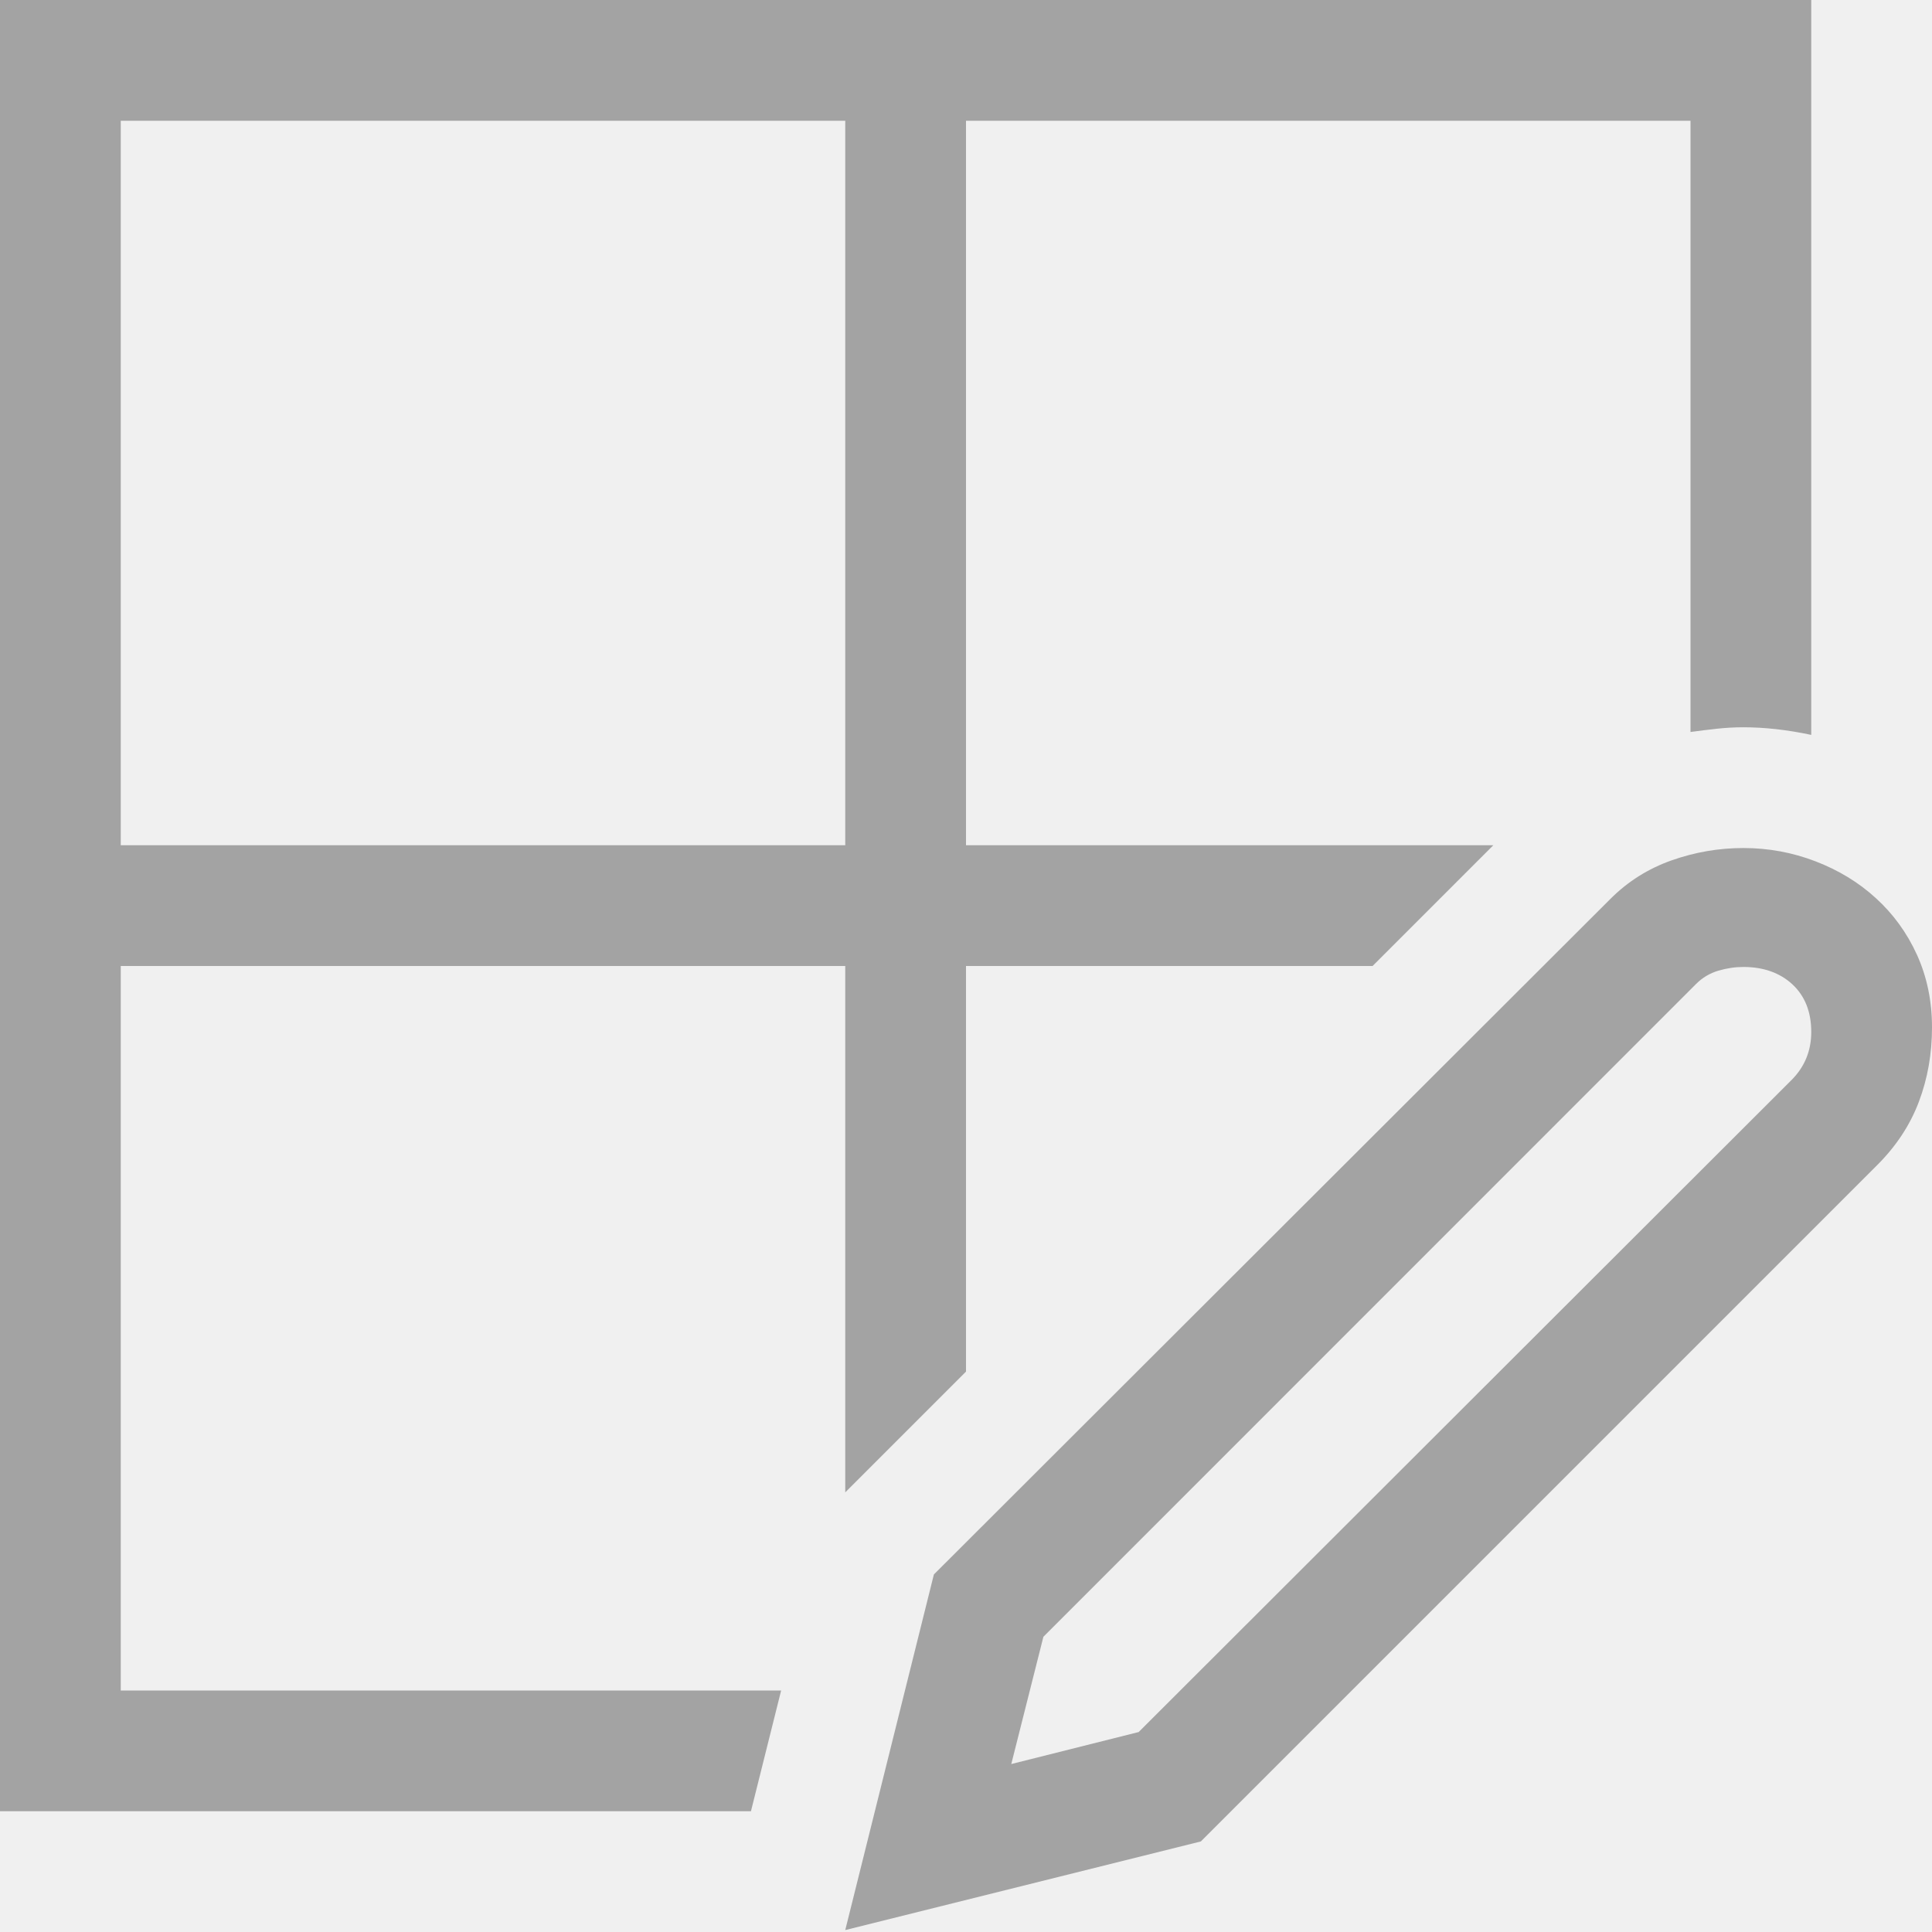
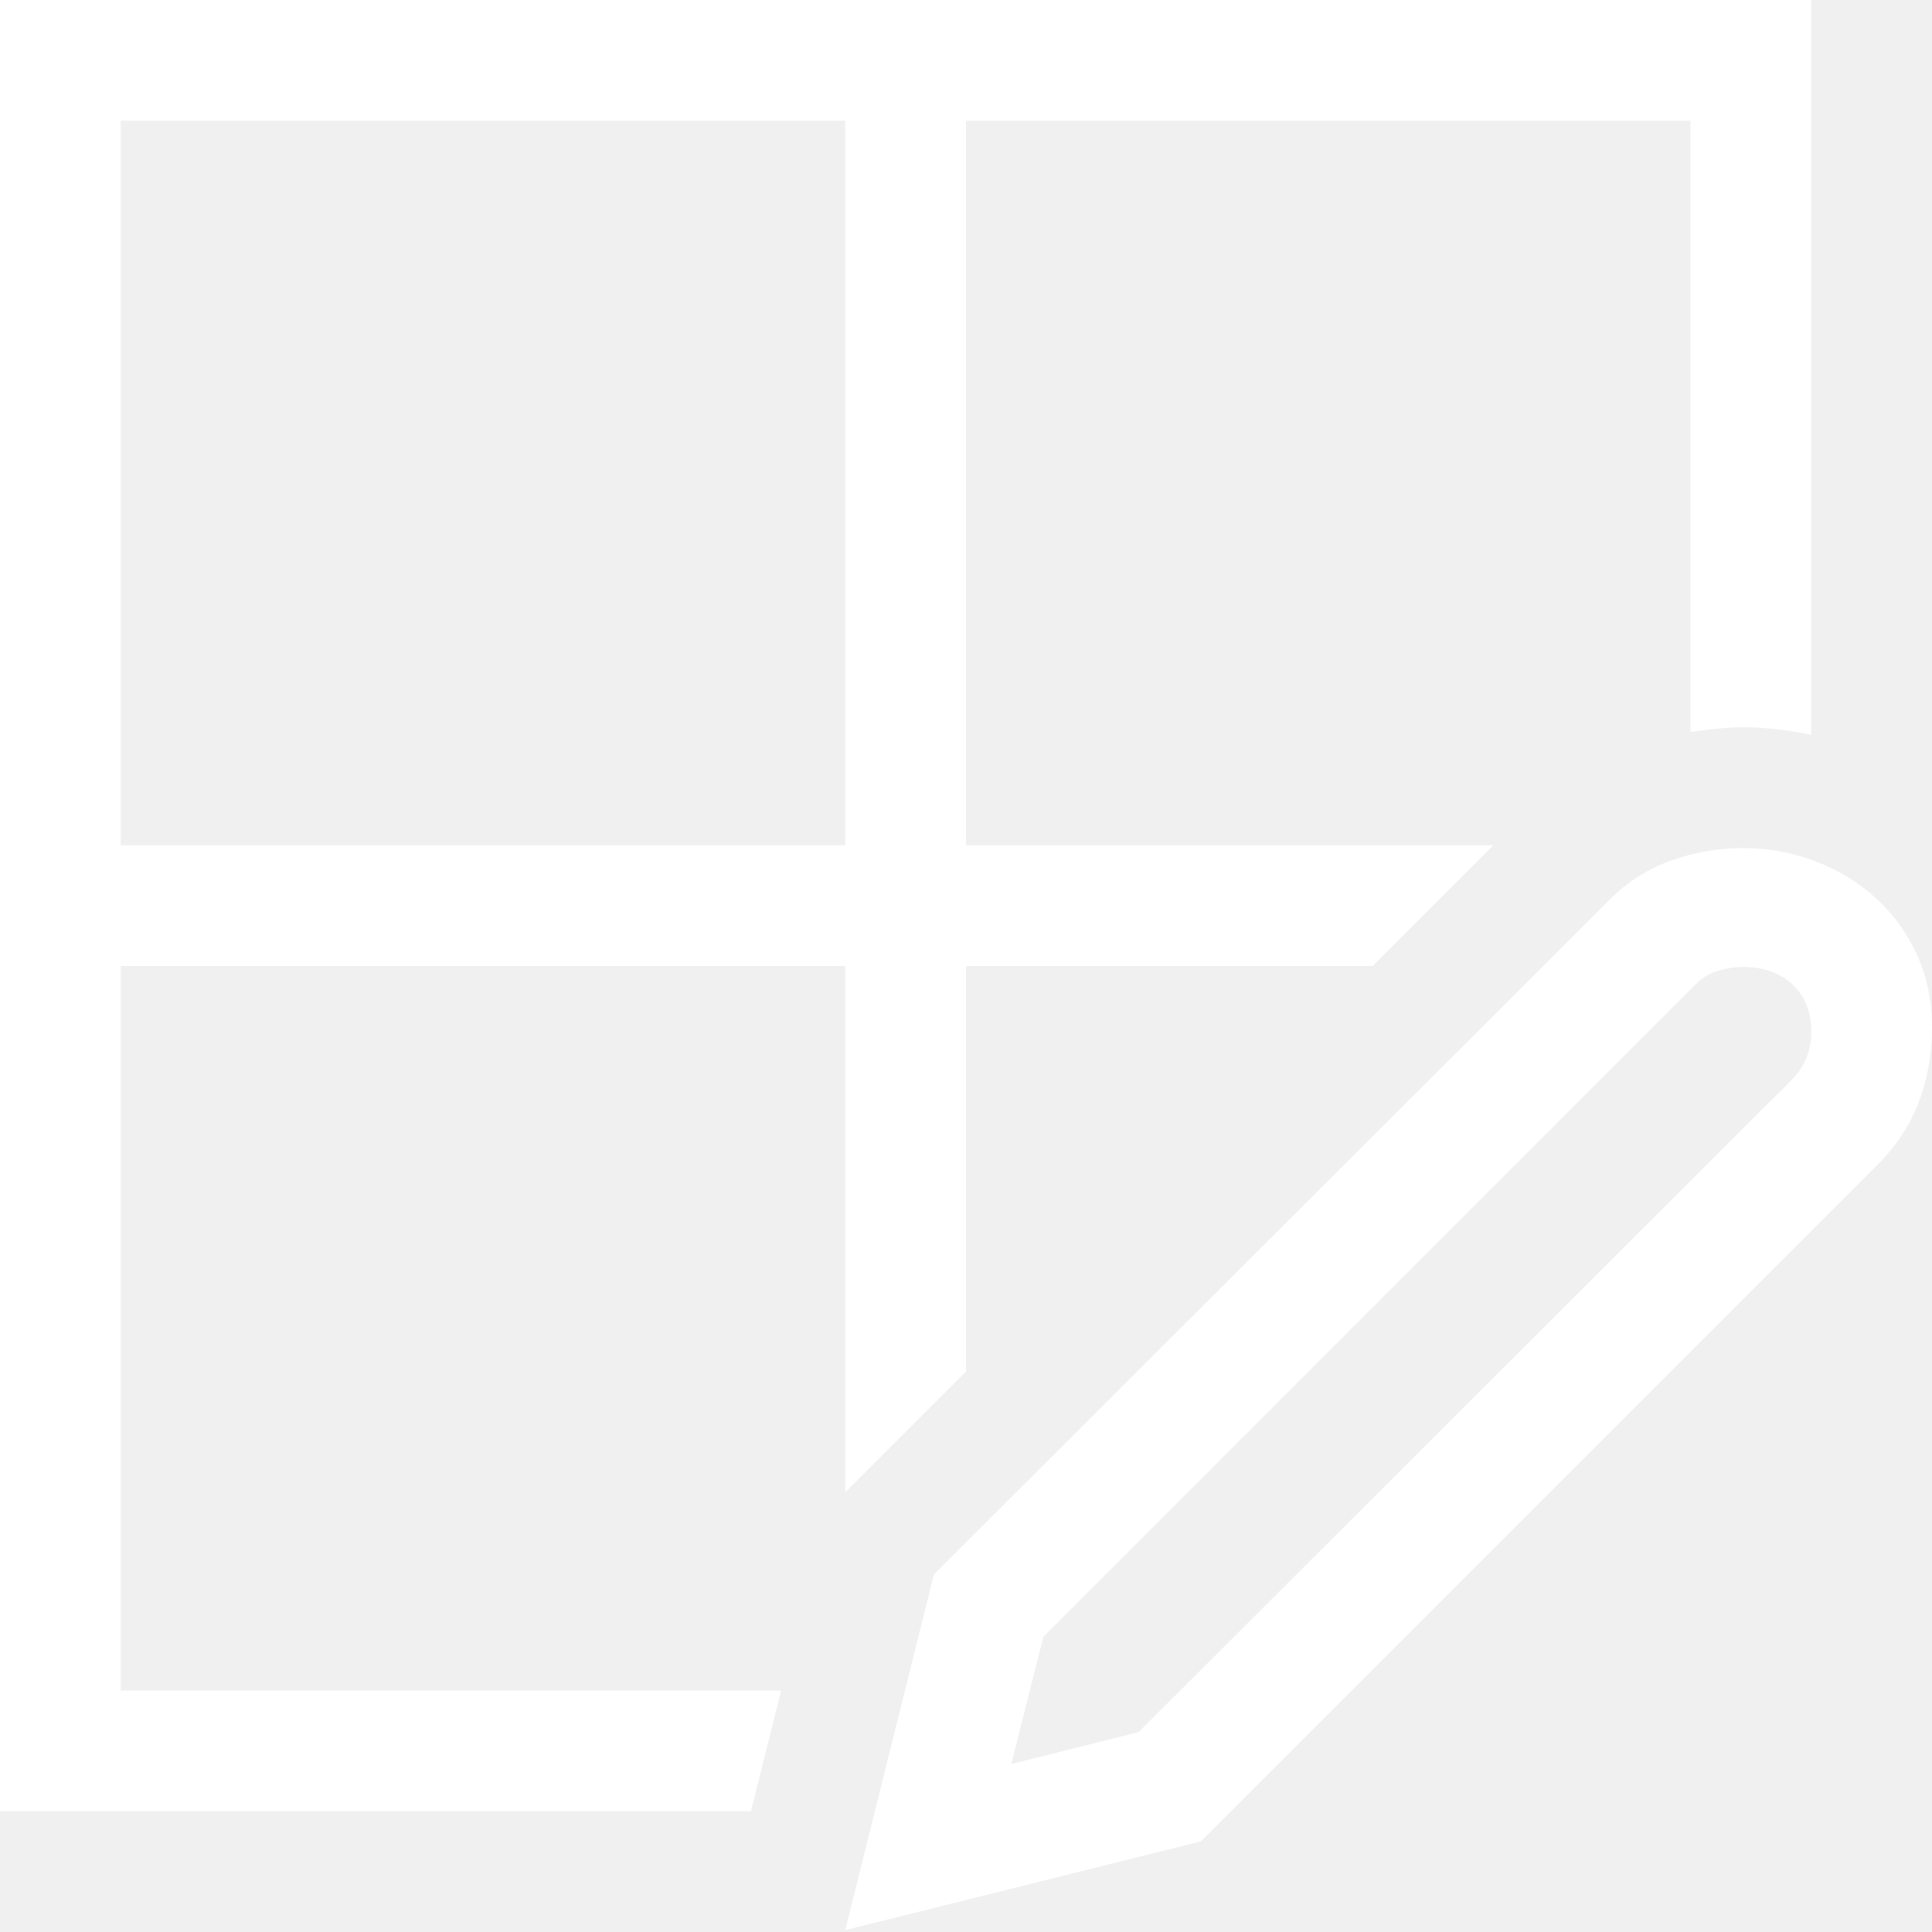
<svg xmlns="http://www.w3.org/2000/svg" width="16" height="16" viewBox="0 0 16 16" fill="none">
-   <path fill-rule="evenodd" clip-rule="evenodd" d="M7 8V12.359L8 11.359V8H11.367L12.367 7H8V1H14V6.062C14.073 6.052 14.146 6.043 14.219 6.035C14.292 6.027 14.365 6.023 14.438 6.023C14.615 6.023 14.802 6.044 15 6.086V0H0V15H6.219L6.469 14H1V8H7ZM7 1V7H1V1H7ZM14.438 7.023C14.646 7.023 14.845 7.06 15.035 7.133C15.225 7.206 15.392 7.307 15.535 7.438C15.678 7.568 15.792 7.724 15.875 7.906C15.958 8.089 16 8.289 16 8.508C16 8.727 15.964 8.932 15.891 9.125C15.818 9.318 15.703 9.492 15.547 9.648L9.945 15.25L7 15.984L7.734 13.039L13.336 7.445C13.482 7.299 13.651 7.193 13.844 7.125C14.037 7.057 14.234 7.023 14.438 7.023V7.023ZM15 8.547C15 8.703 14.945 8.836 14.836 8.945L9.43 14.344L8.375 14.609L8.641 13.555L14.047 8.148C14.099 8.096 14.16 8.06 14.23 8.039C14.301 8.018 14.37 8.008 14.438 8.008C14.604 8.008 14.74 8.056 14.844 8.152C14.948 8.249 15 8.38 15 8.547Z" fill="#A3A3A3" />
+   <path fill-rule="evenodd" clip-rule="evenodd" d="M7 8V12.359L8 11.359V8H11.367L12.367 7H8V1H14V6.062C14.073 6.052 14.146 6.043 14.219 6.035C14.292 6.027 14.365 6.023 14.438 6.023C14.615 6.023 14.802 6.044 15 6.086V0H0V15H6.219L6.469 14H1V8H7ZM7 1V7H1V1H7ZM14.438 7.023C14.646 7.023 14.845 7.06 15.035 7.133C15.225 7.206 15.392 7.307 15.535 7.438C15.678 7.568 15.792 7.724 15.875 7.906C15.958 8.089 16 8.289 16 8.508C16 8.727 15.964 8.932 15.891 9.125C15.818 9.318 15.703 9.492 15.547 9.648L9.945 15.25L7 15.984L7.734 13.039L13.336 7.445C13.482 7.299 13.651 7.193 13.844 7.125C14.037 7.057 14.234 7.023 14.438 7.023V7.023ZM15 8.547C15 8.703 14.945 8.836 14.836 8.945L9.43 14.344L8.375 14.609L8.641 13.555L14.047 8.148C14.099 8.096 14.16 8.06 14.23 8.039C14.301 8.018 14.37 8.008 14.438 8.008C14.604 8.008 14.74 8.056 14.844 8.152C14.948 8.249 15 8.38 15 8.547Z" fill="#FFFFFF" />
</svg>
